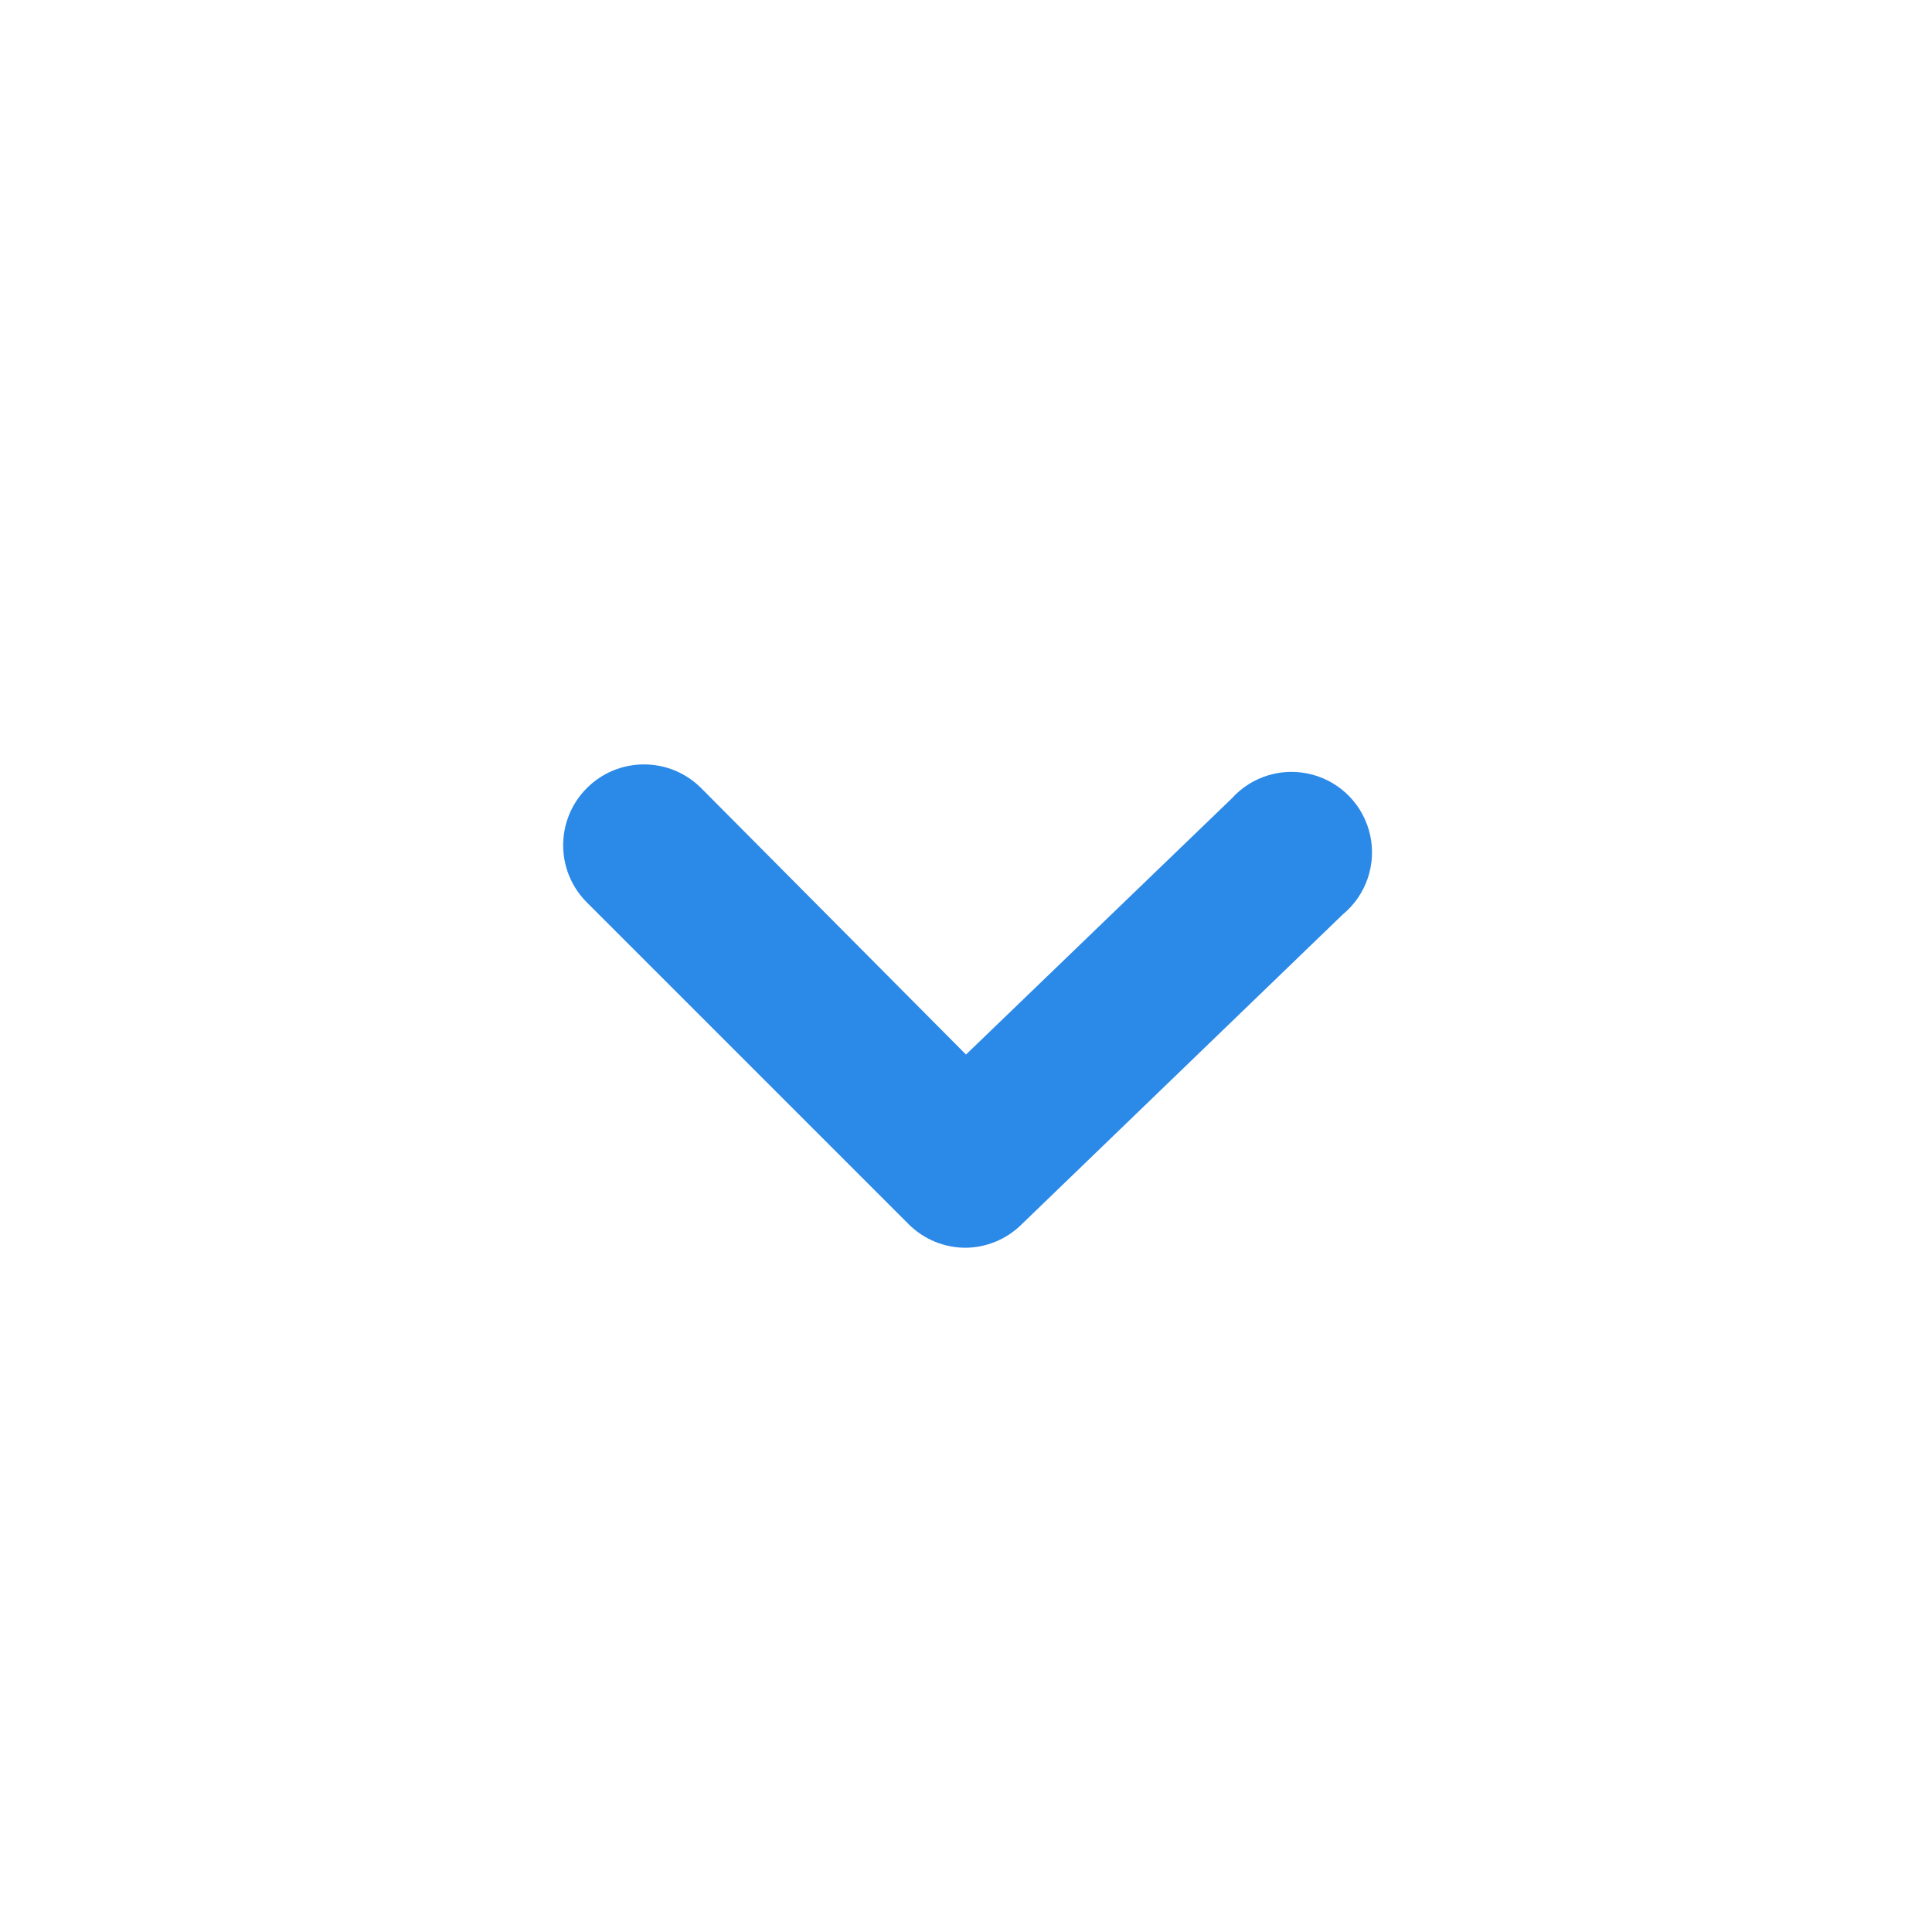
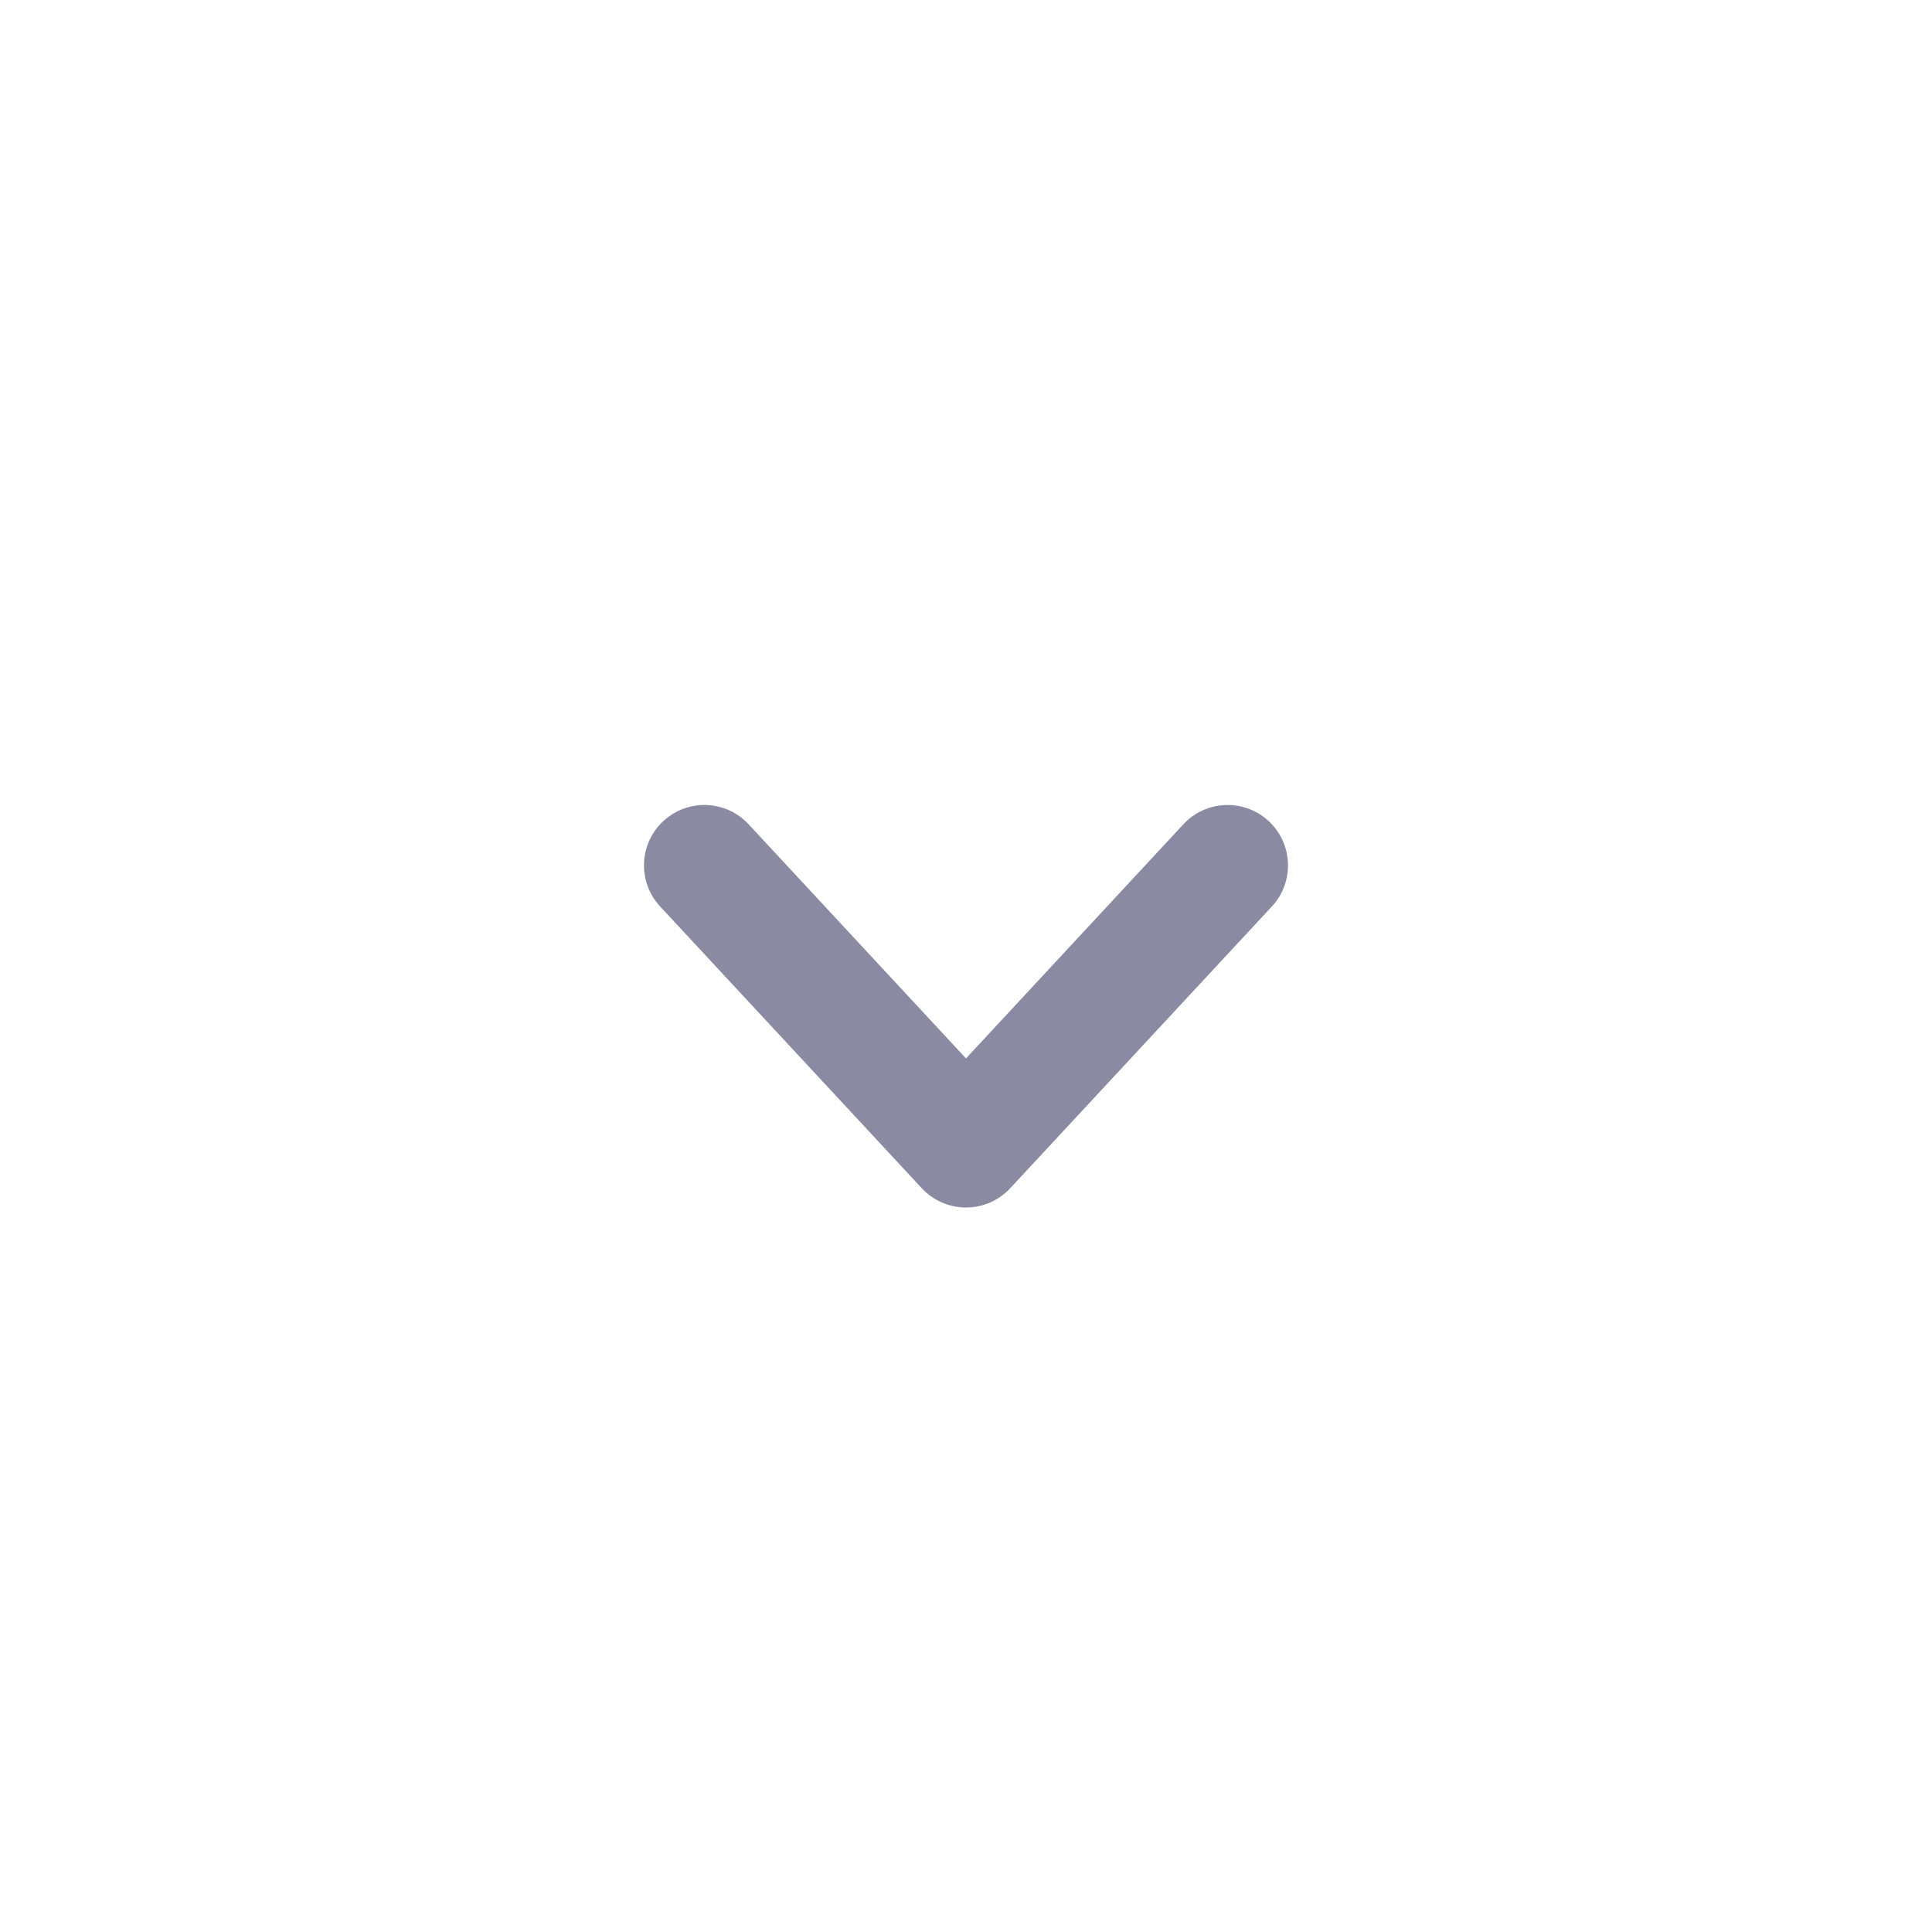
- <svg xmlns="http://www.w3.org/2000/svg" t="1741191069657" class="icon" viewBox="0 0 1024 1024" version="1.1" p-id="12569" width="200" height="200">
-   <path d="M512 661.333a42.667 42.667 0 0 1-30.293-12.373l-170.667-170.667a42.667 42.667 0 1 1 60.587-60.587L512 558.933l140.8-135.68a42.667 42.667 0 1 1 58.88 61.44l-170.667 164.693a42.667 42.667 0 0 1-29.013 11.947z" p-id="12570" fill="#2b89e8" />
+ <svg xmlns="http://www.w3.org/2000/svg" t="1741316701603" class="icon" viewBox="0 0 1024 1024" version="1.1" p-id="20469" width="200" height="200">
+   <path d="M351.573 435.2a32 32 0 0 1 45.227 1.707l115.2 124.075 115.2-124.075a32 32 0 1 1 46.933 43.52l-138.667 149.333a32 32 0 0 1-46.933 0l-138.667-149.333a32 32 0 0 1 1.707-45.227z" fill="#8A8AA3" p-id="20470" />
</svg>
